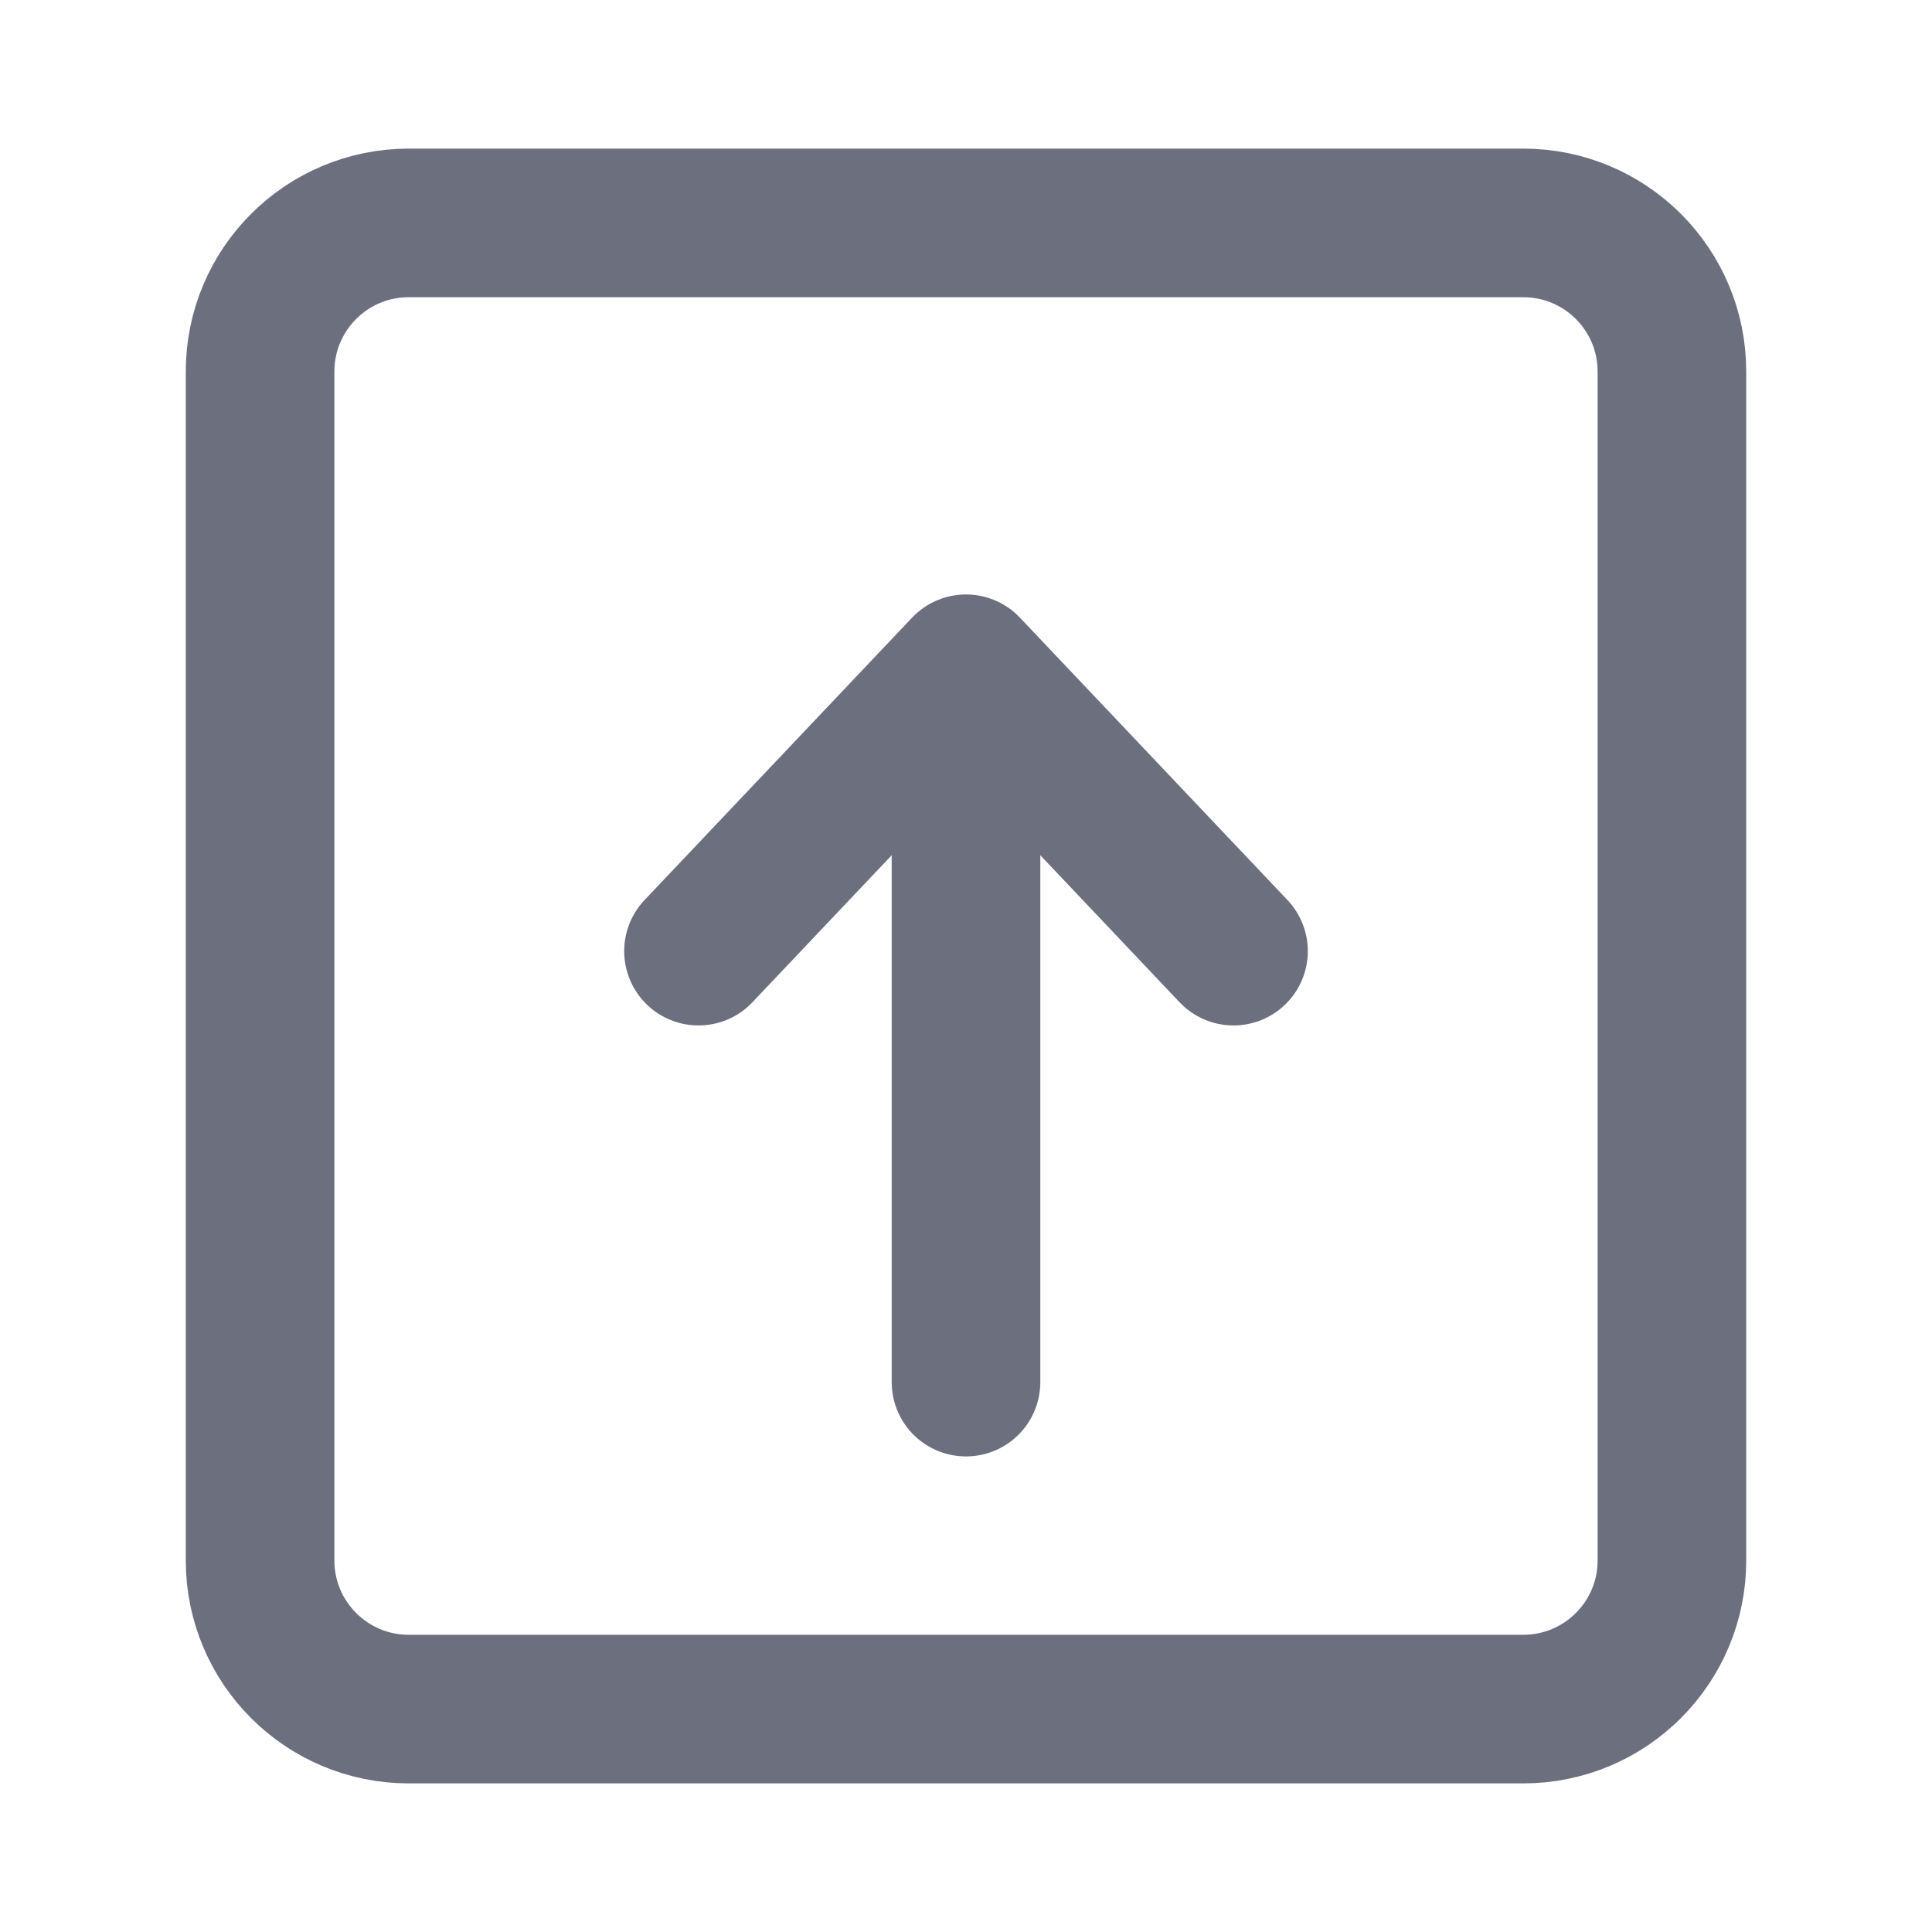
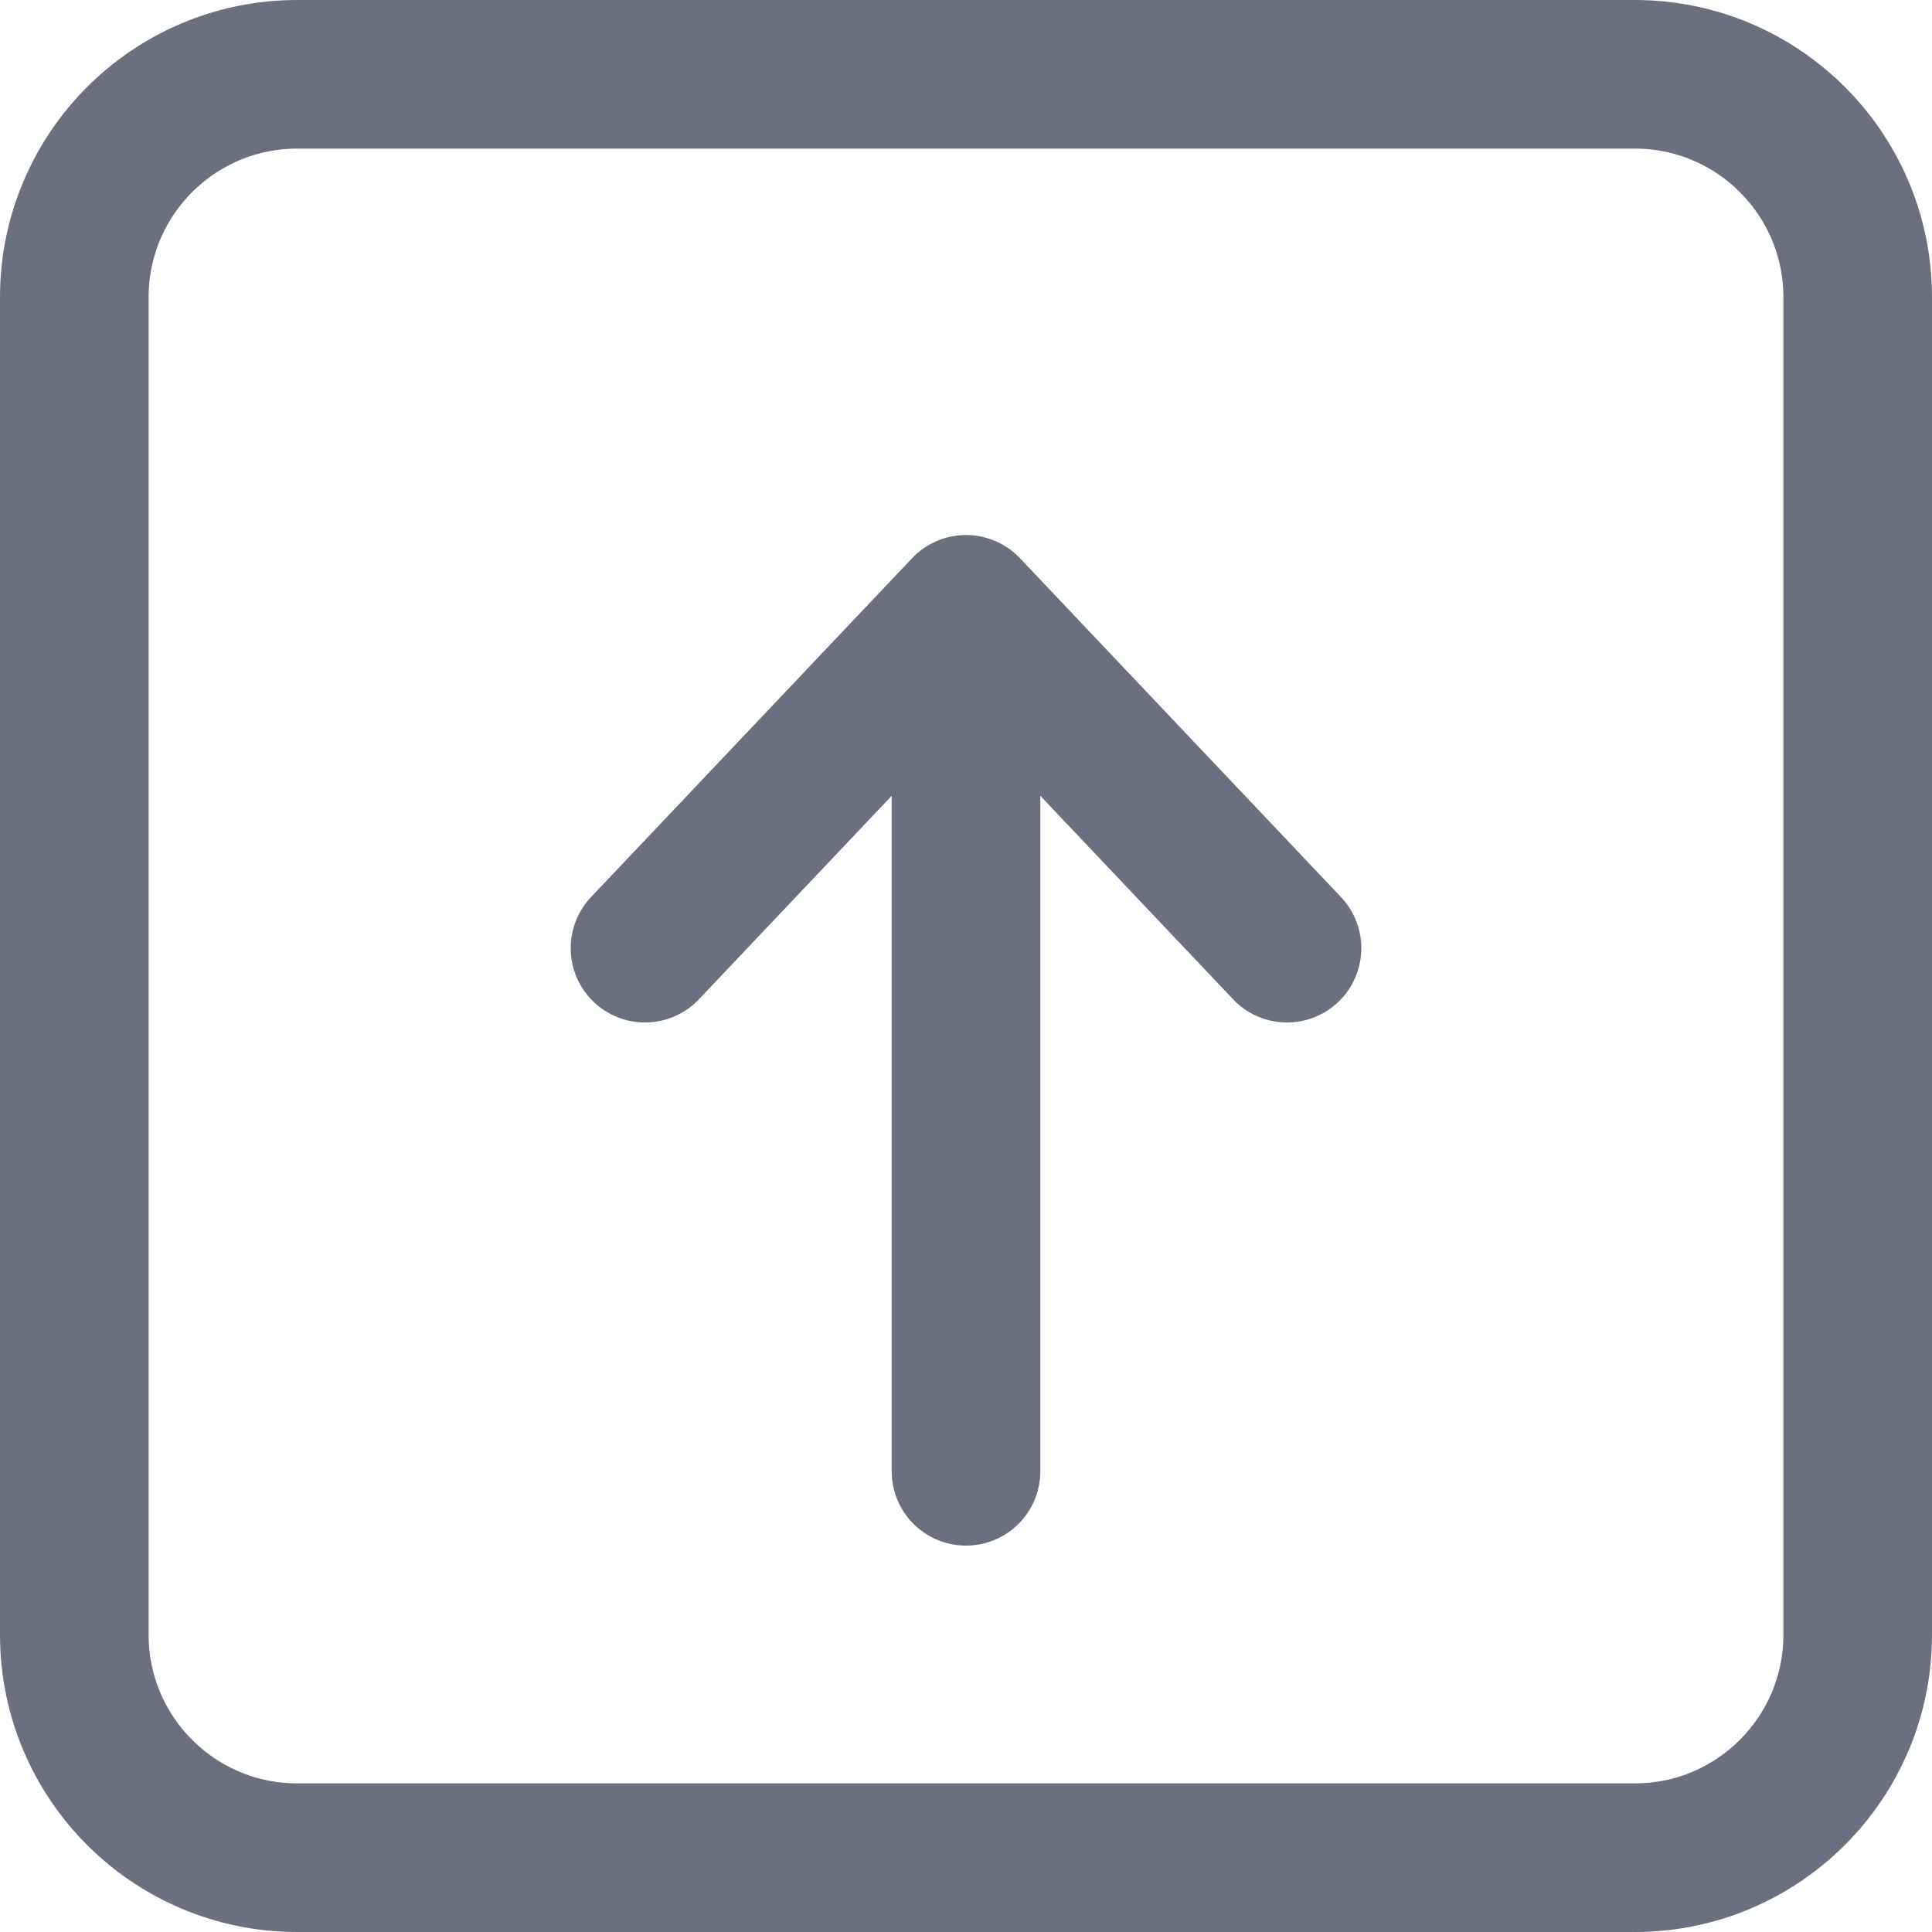
<svg xmlns="http://www.w3.org/2000/svg" width="13" height="13" viewBox="0 0 13 13" fill="none">
-   <rect x="1.75" y="1.5" width="9.5" height="10" rx="1" stroke="#6C707E" stroke-width="1" />
-   <path d="M6.5 9.3V4.7" stroke="#6C707E" stroke-width="1" stroke-linecap="round" />
-   <path d="M4.7 6.4L6.5 4.5L8.3 6.4" stroke="#6C707E" stroke-width="1" stroke-linecap="round" stroke-linejoin="round" />
+   <rect x="0.5" y="0.5" width="12" height="12" rx="1.5" stroke="#6C707E" stroke-width="1" />
+   <path d="M6.5 9.9V4.35" stroke="#6C707E" stroke-width="1" stroke-linecap="round" />
+   <path d="M4.34 6.38L6.5 4.1L8.66 6.38" stroke="#6C707E" stroke-width="1" stroke-linecap="round" stroke-linejoin="round" />
</svg>
